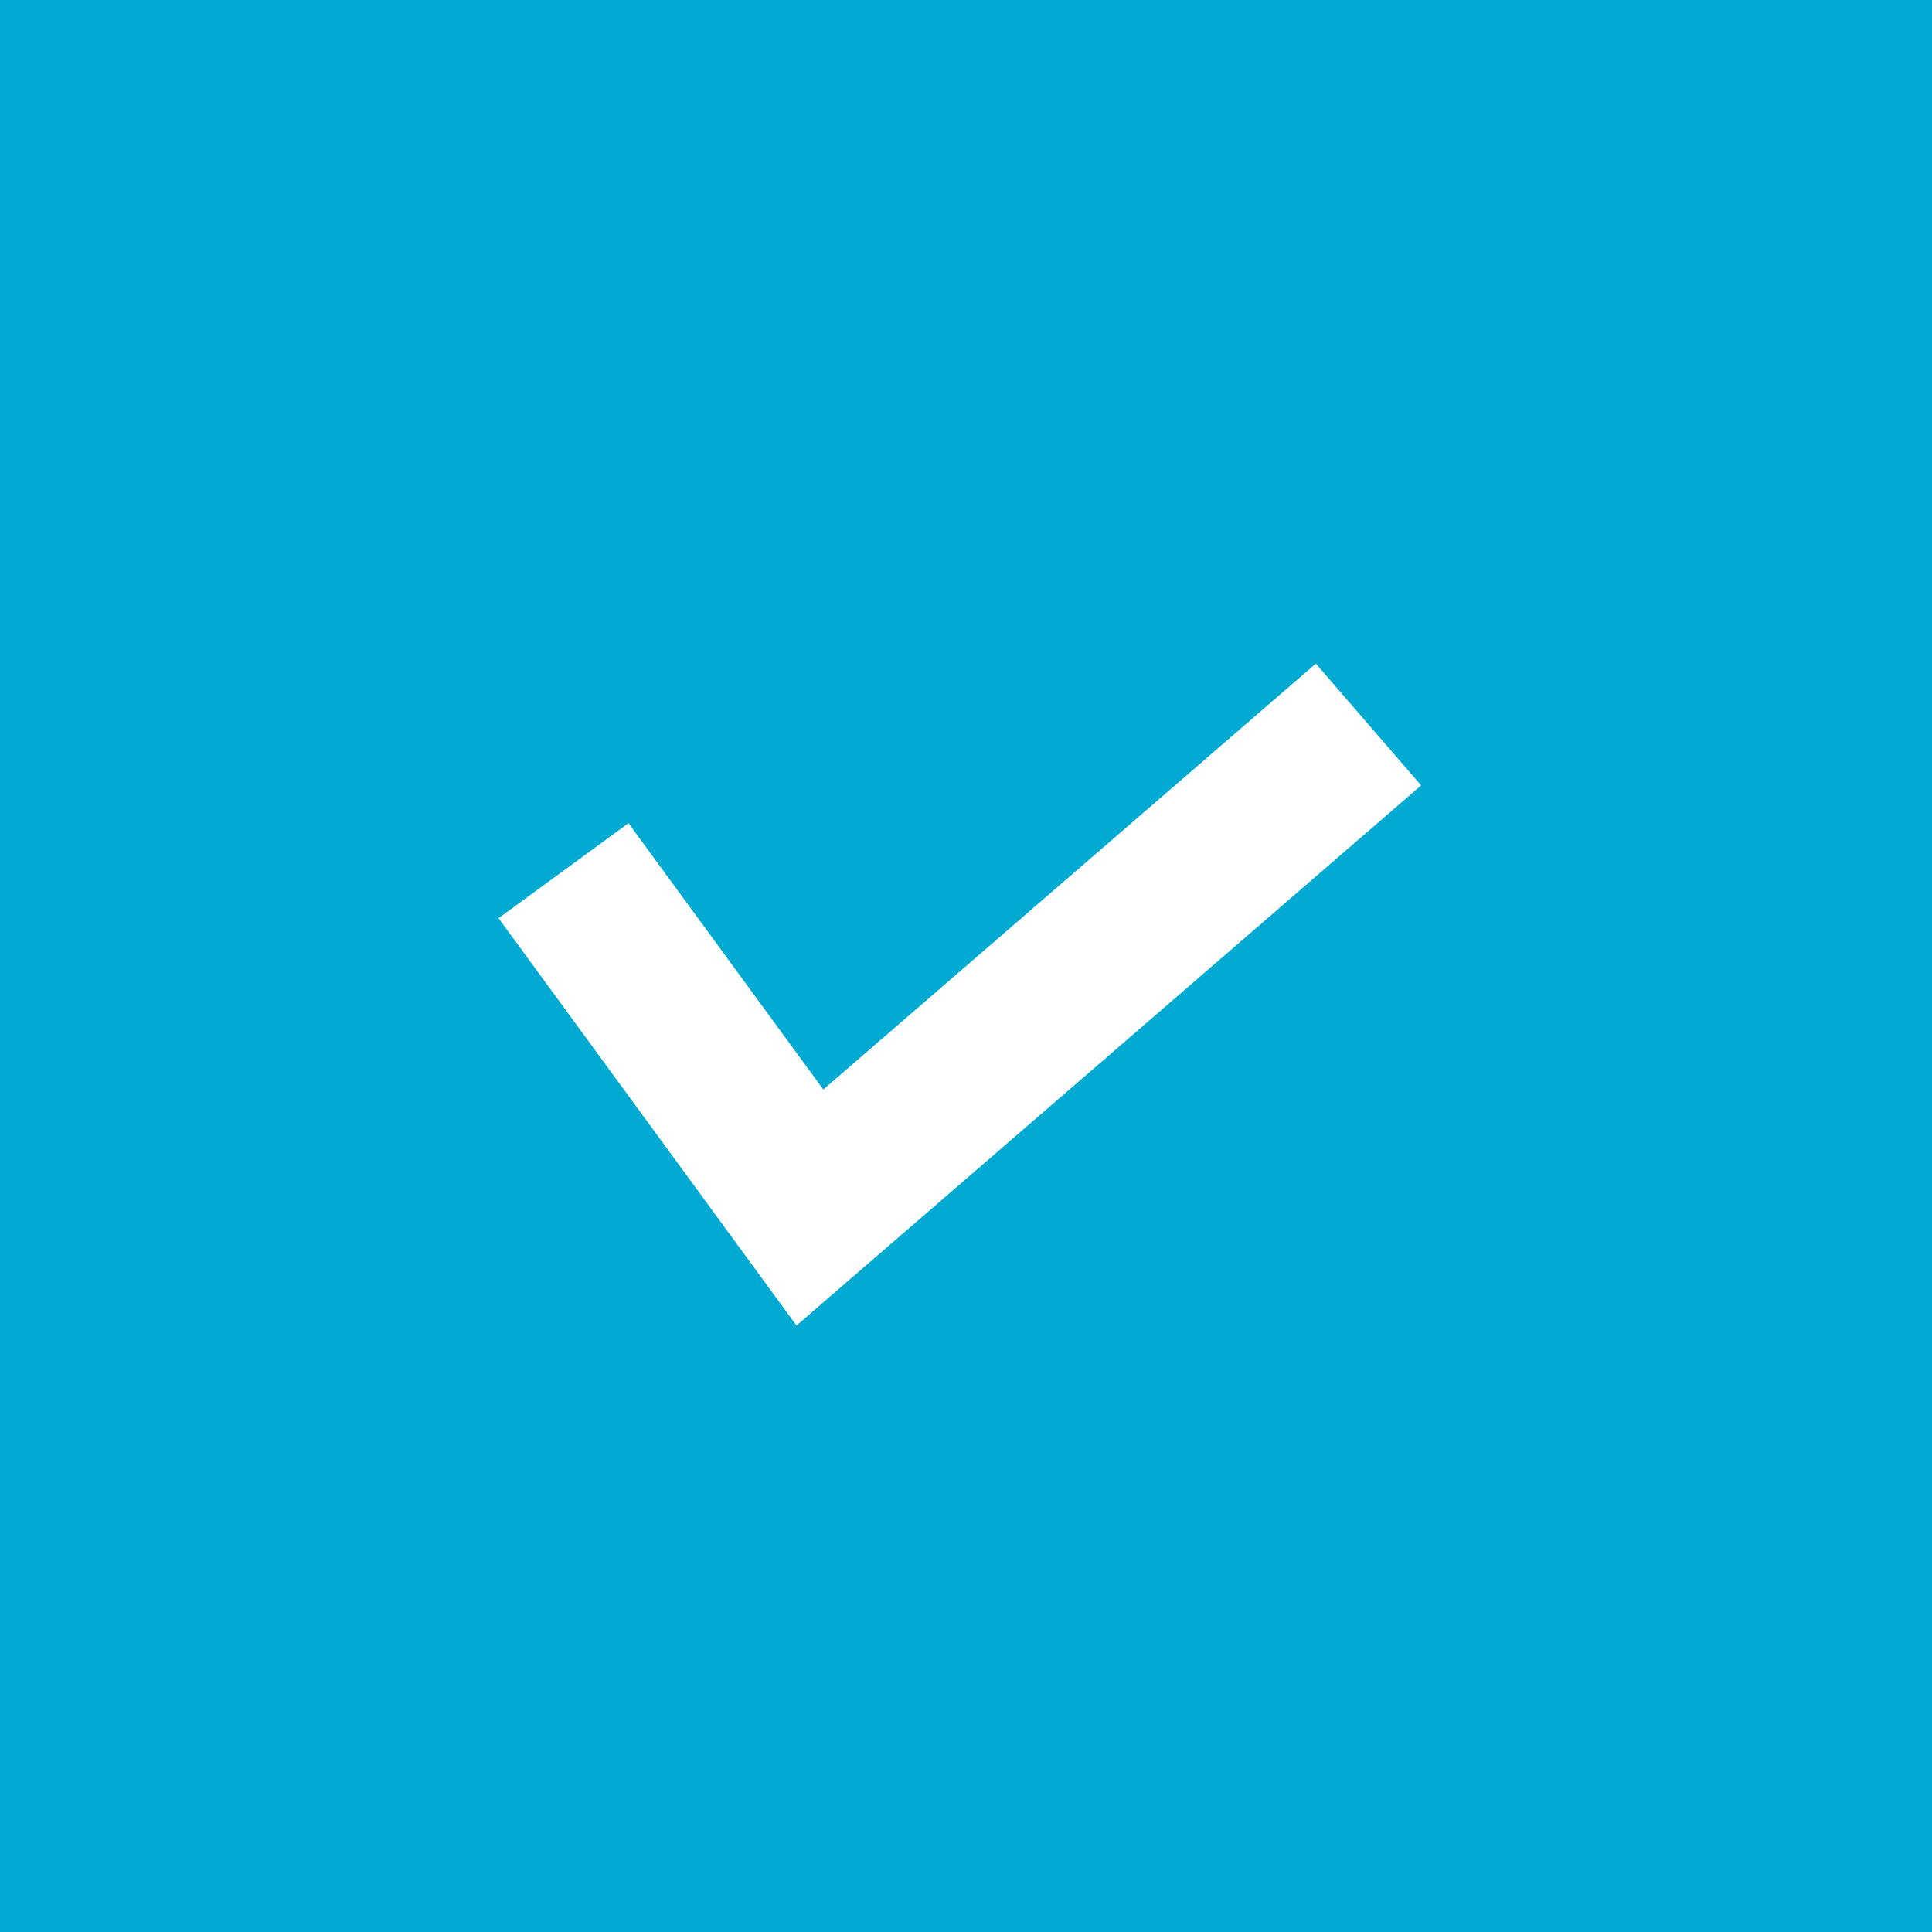
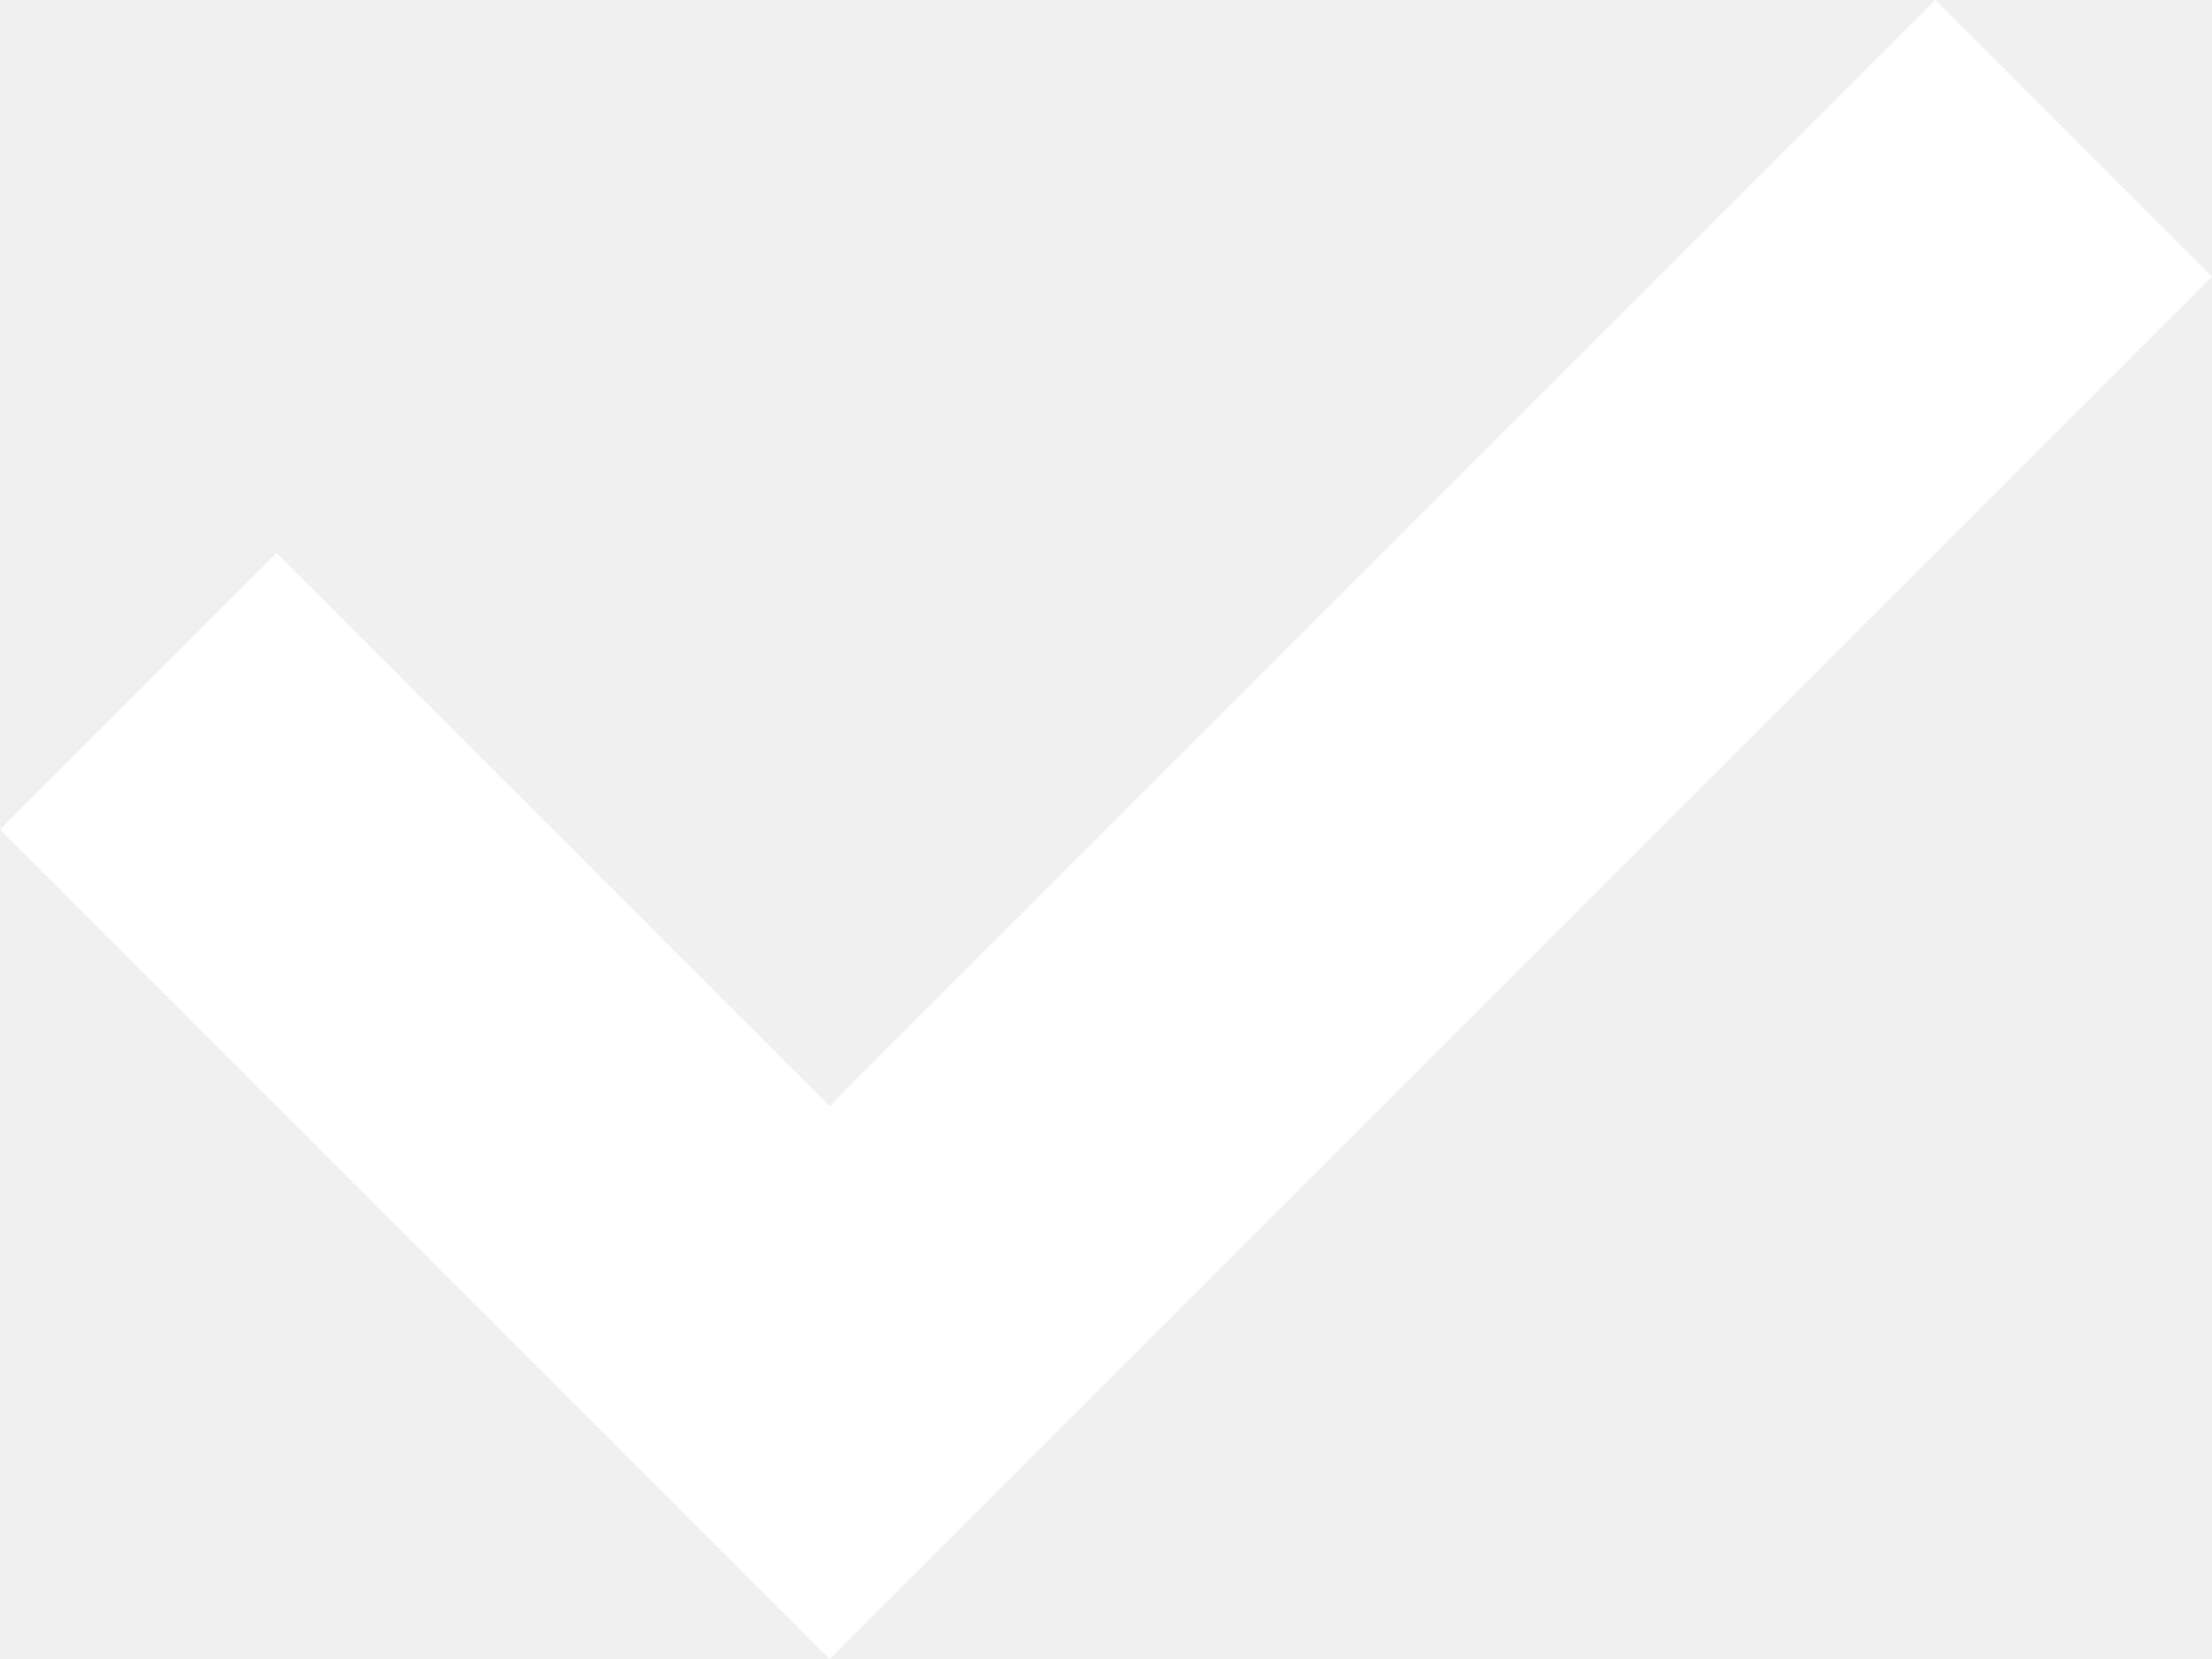
- <svg xmlns="http://www.w3.org/2000/svg" width="24" height="24" viewBox="0 0 24 24">
-   <g fill="none" fill-rule="evenodd">
-     <g>
-       <g>
-         <path fill="#00AAD2" d="M0 0H24V24H0z" transform="translate(-20, -2227) translate(20, 2227)" />
-         <g stroke="#FFF" stroke-width="2">
-           <path d="M0 1.816L3.061 6 10 0" transform="translate(-20, -2227) translate(20, 2227) translate(7, 9)" />
-         </g>
+ <svg xmlns="http://www.w3.org/2000/svg" width="12px" height="9px" viewBox="0 0 12 9" version="1.1">
+   <g id="02_Component-Guideline" stroke="none" stroke-width="1" fill="none" fill-rule="evenodd">
+     <g id="[PC]-Checkbox" transform="translate(-868, -285)" fill="#FFFFFF">
+       <g id="Checkbox-/-Checked" transform="translate(862, 277)">
+         <polygon id="Icon" points="16.5 8 18 9.5 10.5 17 6 12.5 7.5 11 10.5 14" />
      </g>
    </g>
  </g>
</svg>
